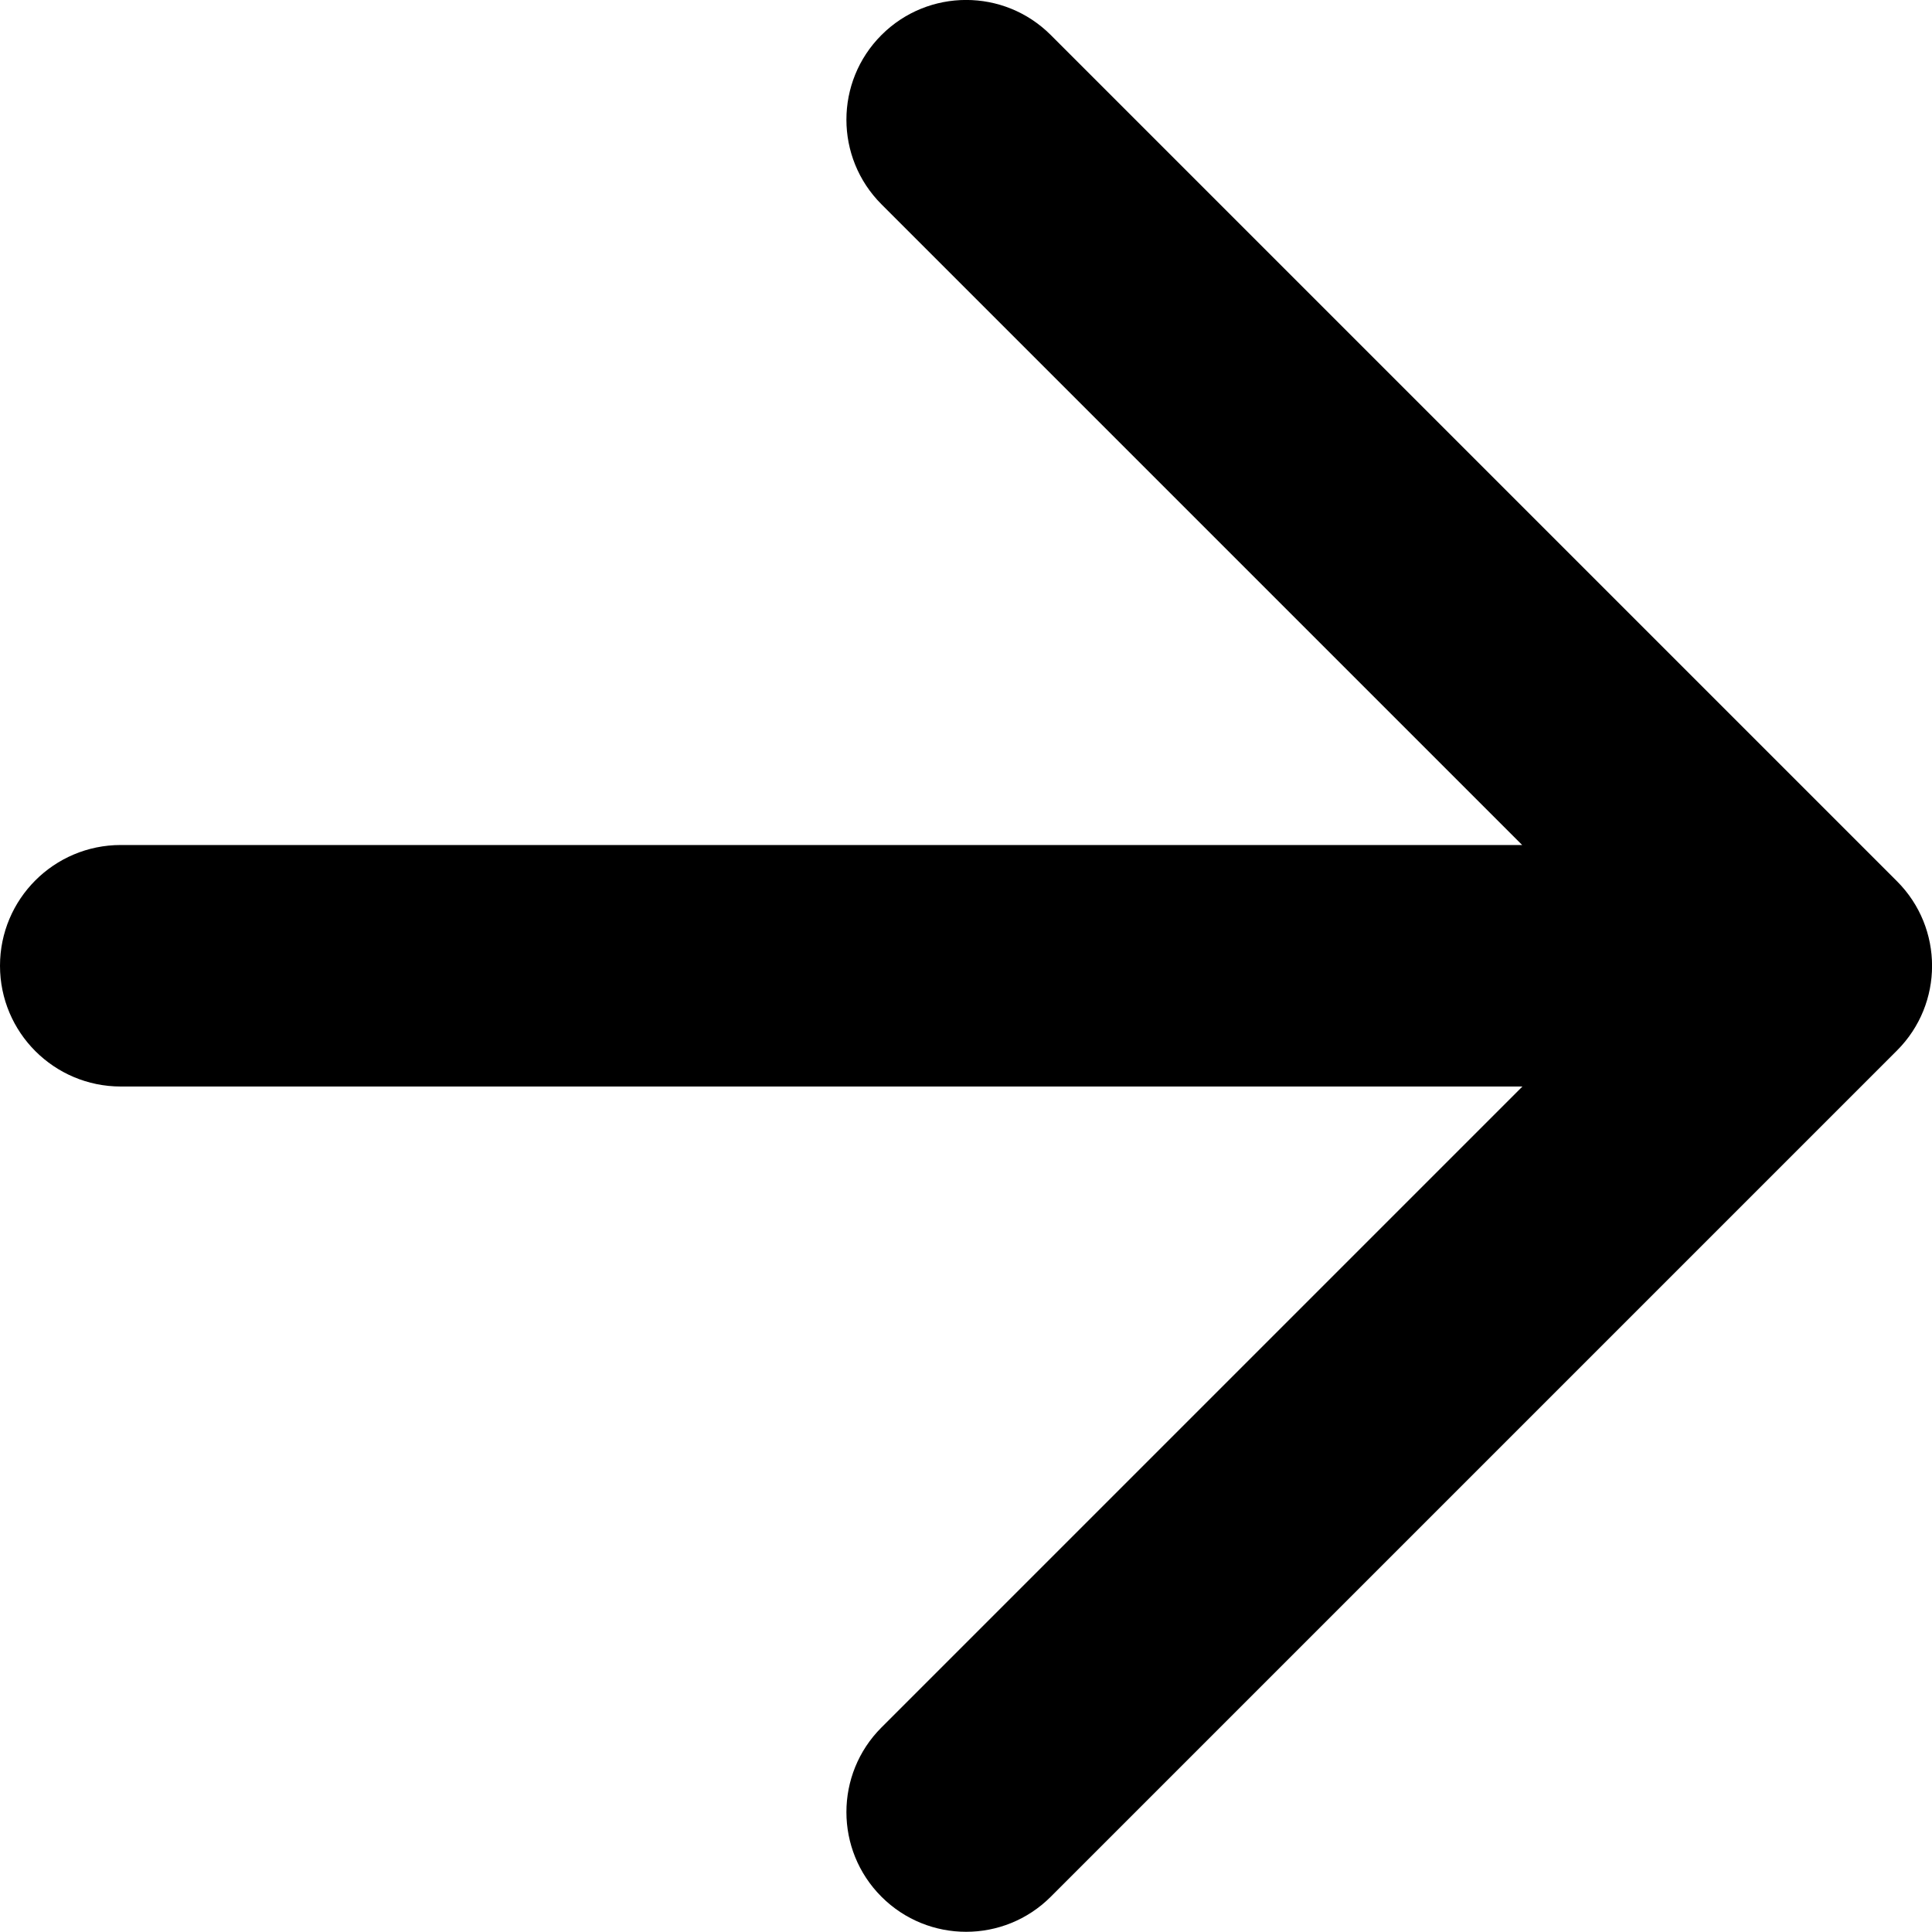
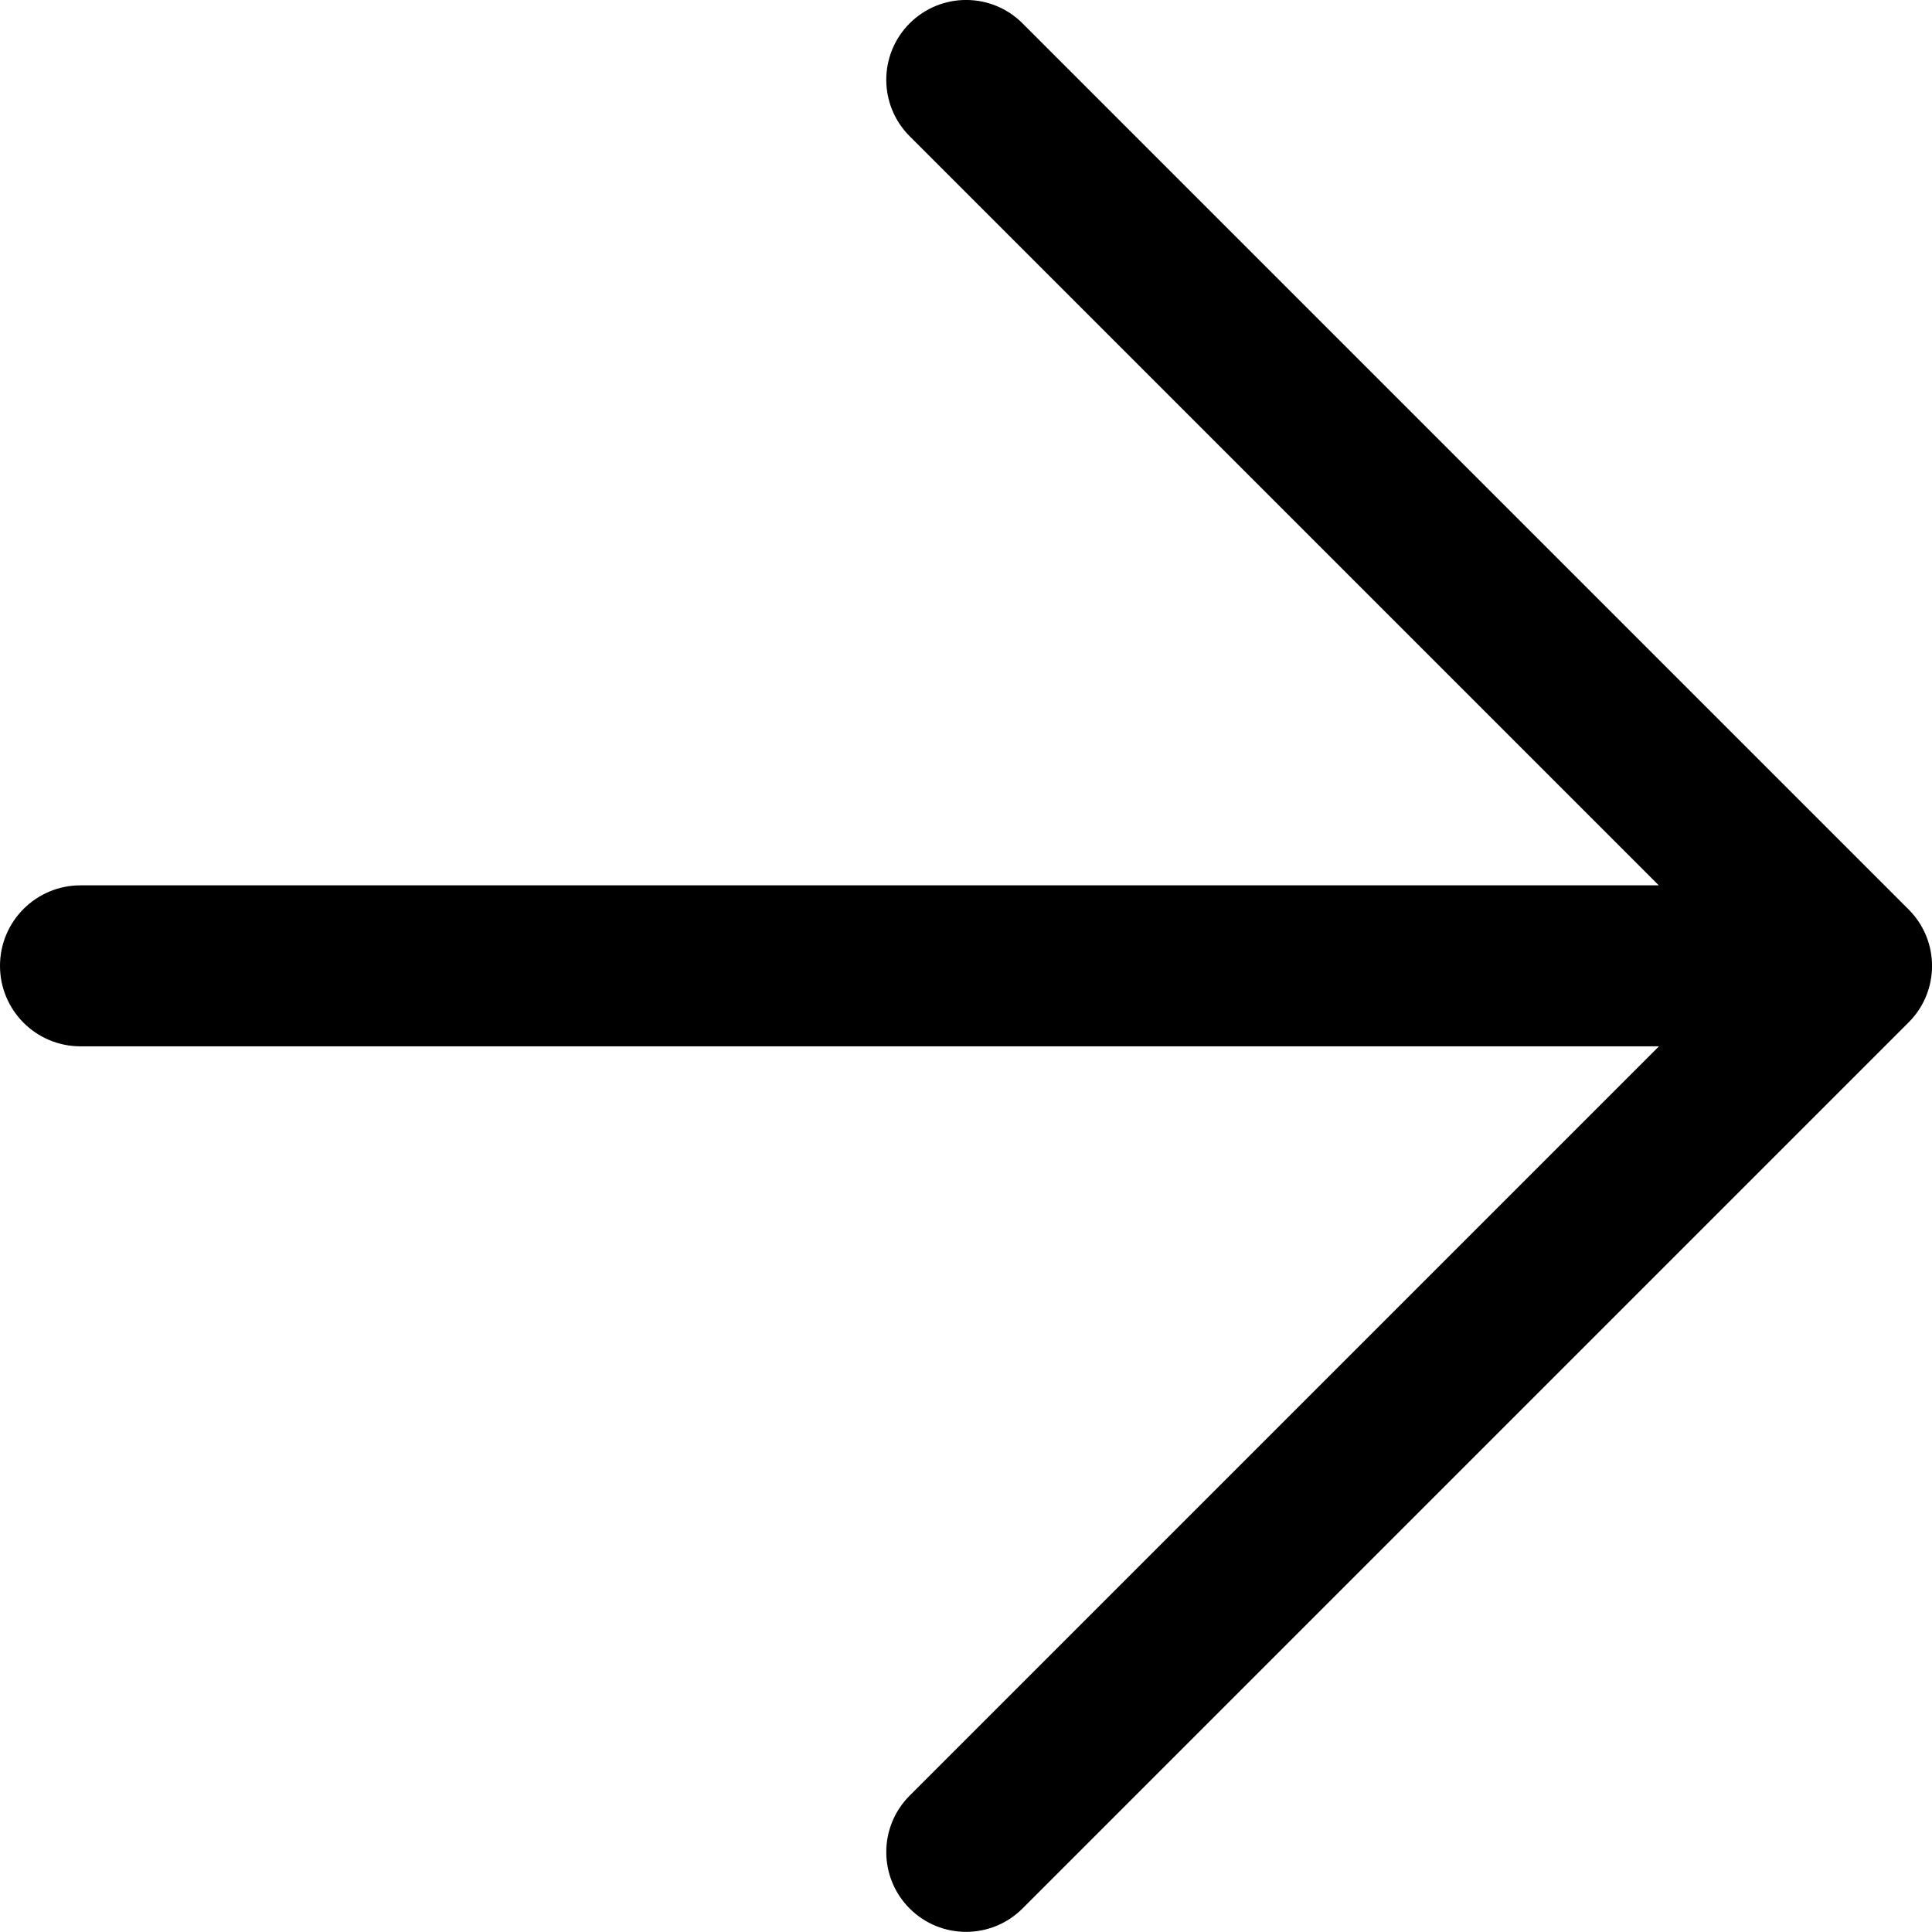
- <svg xmlns="http://www.w3.org/2000/svg" width="16" height="16" viewBox="0 0 16 16">
-   <path d="M12.606 6.998L7.3 1.692A.991.991 0 0 1 8.702.29l7.008 7.008a.991.991 0 0 1 0 1.402l-7.008 7.008A.991.991 0 1 1 7.3 14.306l5.308-5.308H1a1 1 0 1 1 0-2h11.606z" />
+ <svg xmlns="http://www.w3.org/2000/svg" width="16" height="16" viewBox="0 0 24 24">
+   <path d="M20.606 10.998L11.3 1.692A.991.991 0 1 1 12.702.29L23.71 11.298a.991.991 0 0 1 0 1.402L12.702 23.708a.991.991 0 1 1-1.402-1.402l9.308-9.308H1a1 1 0 1 1 0-2h19.606z" />
</svg>
